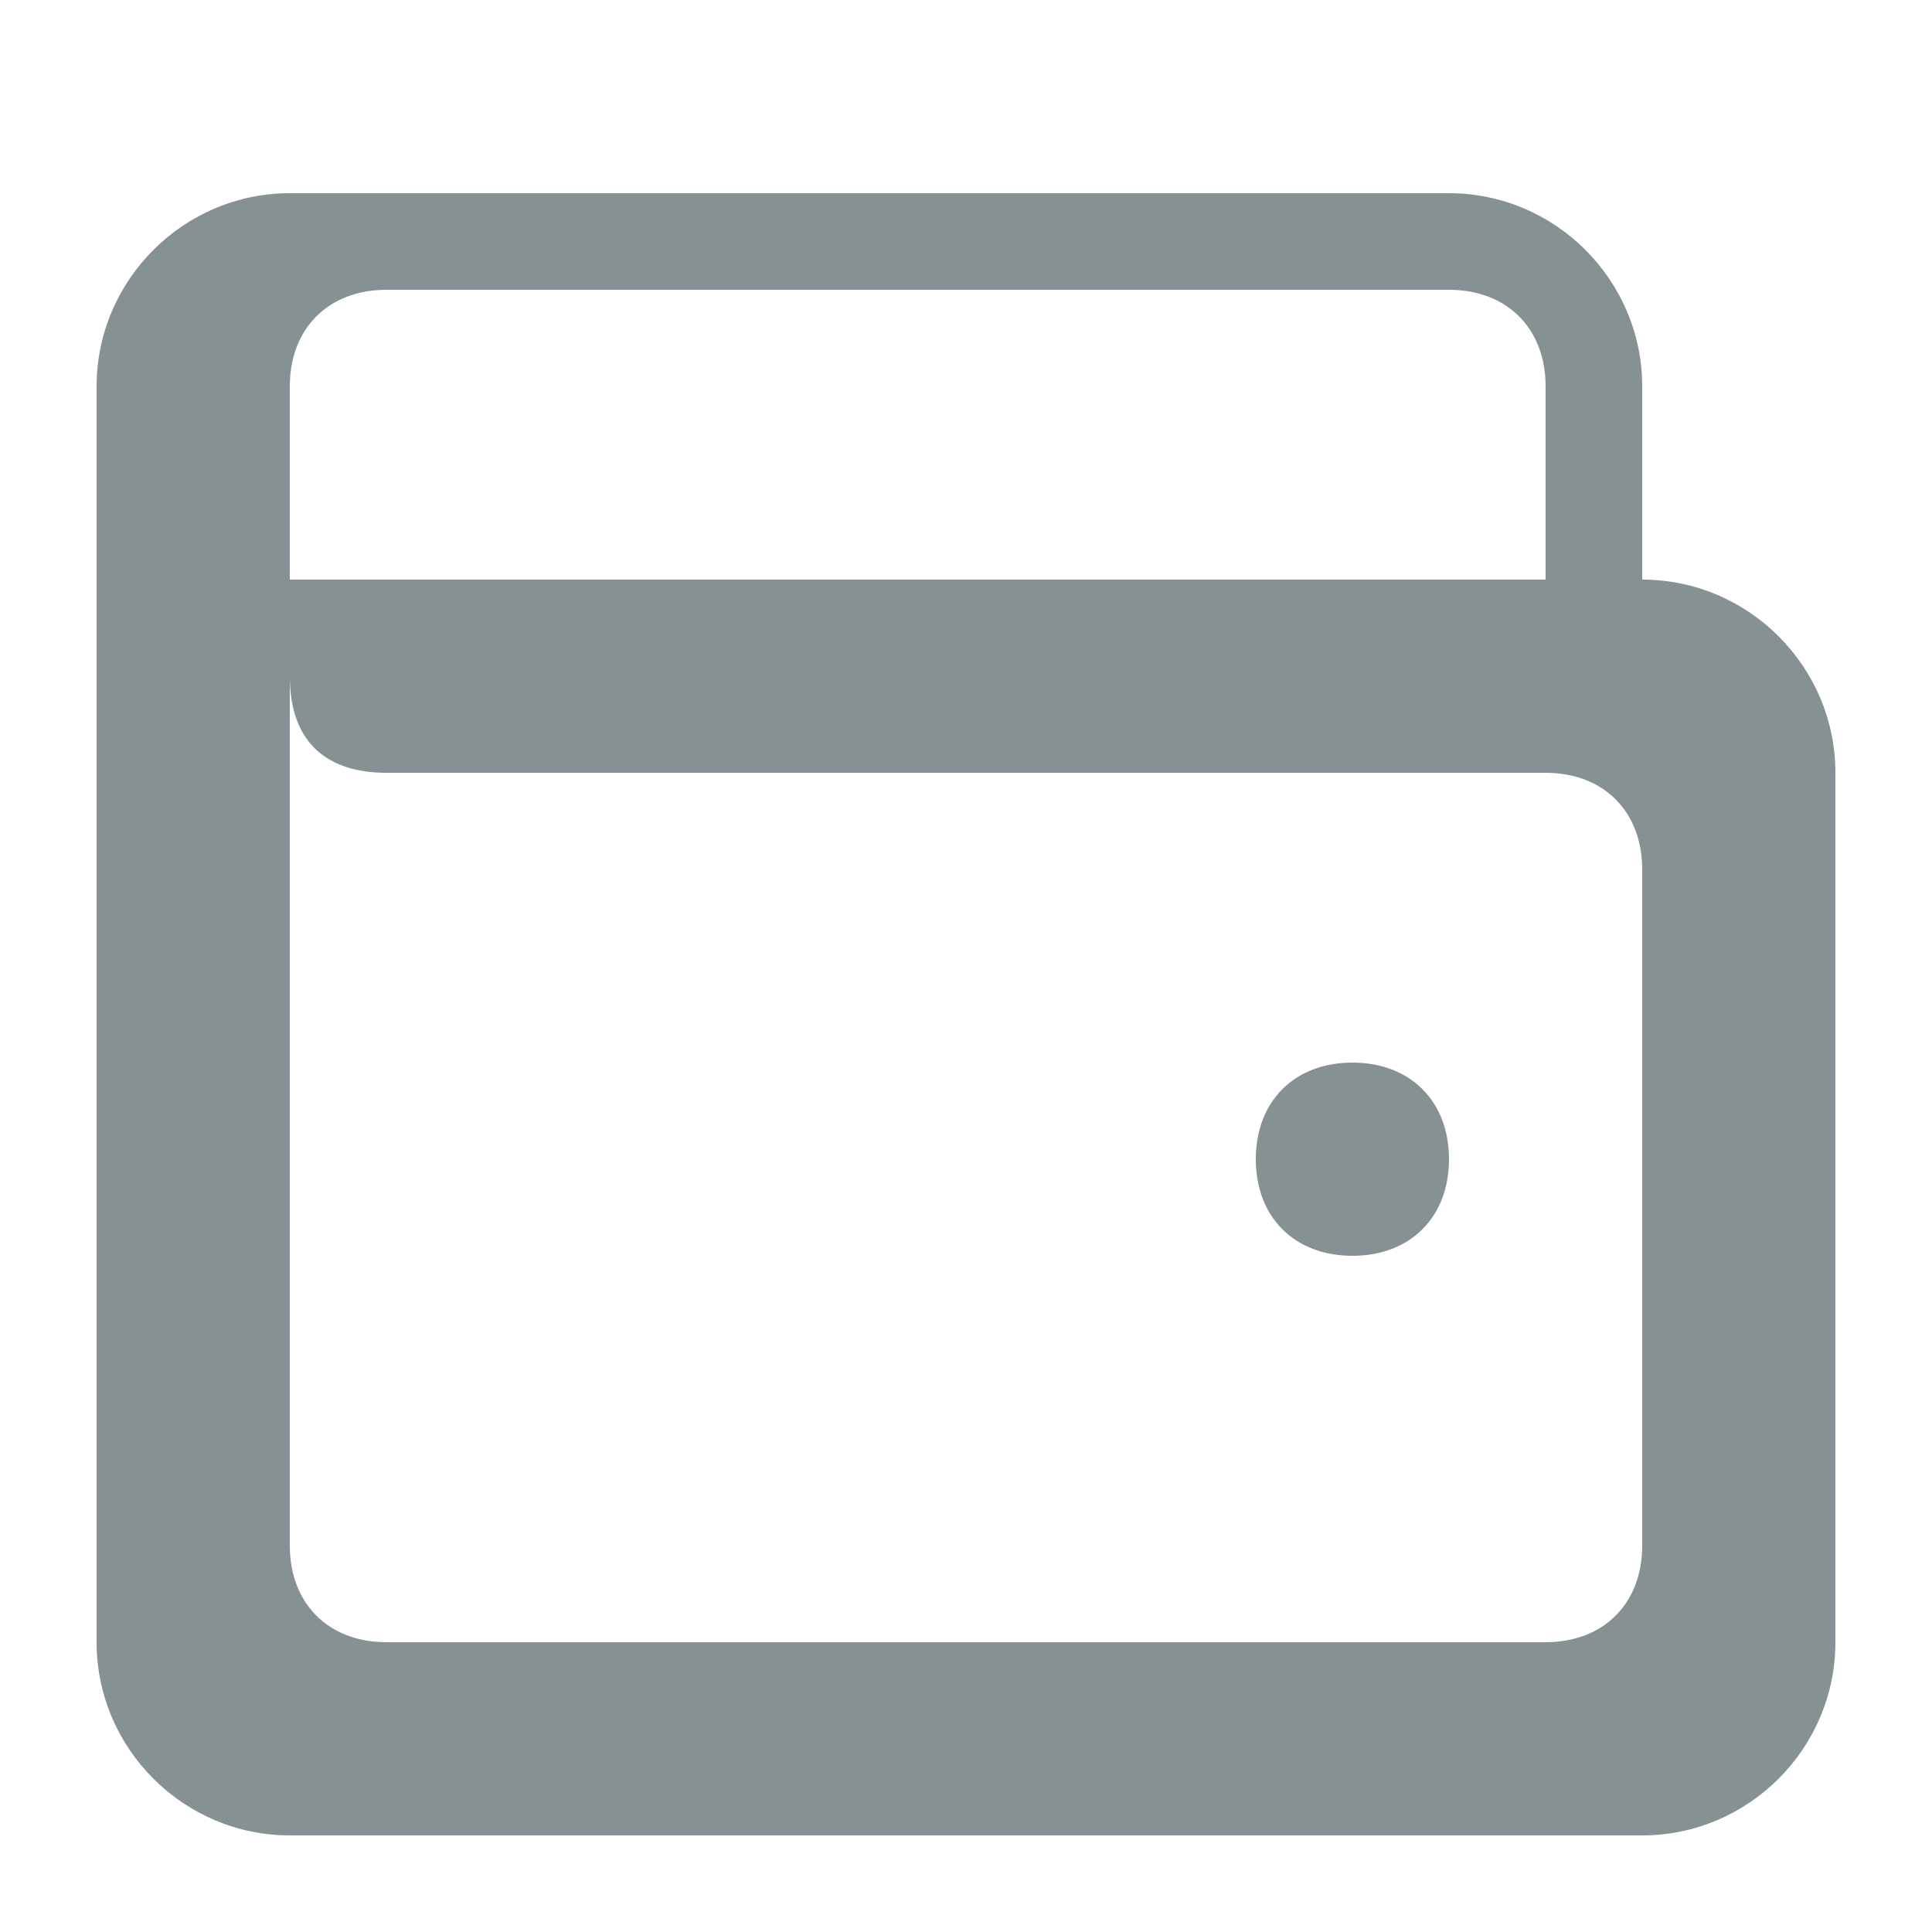
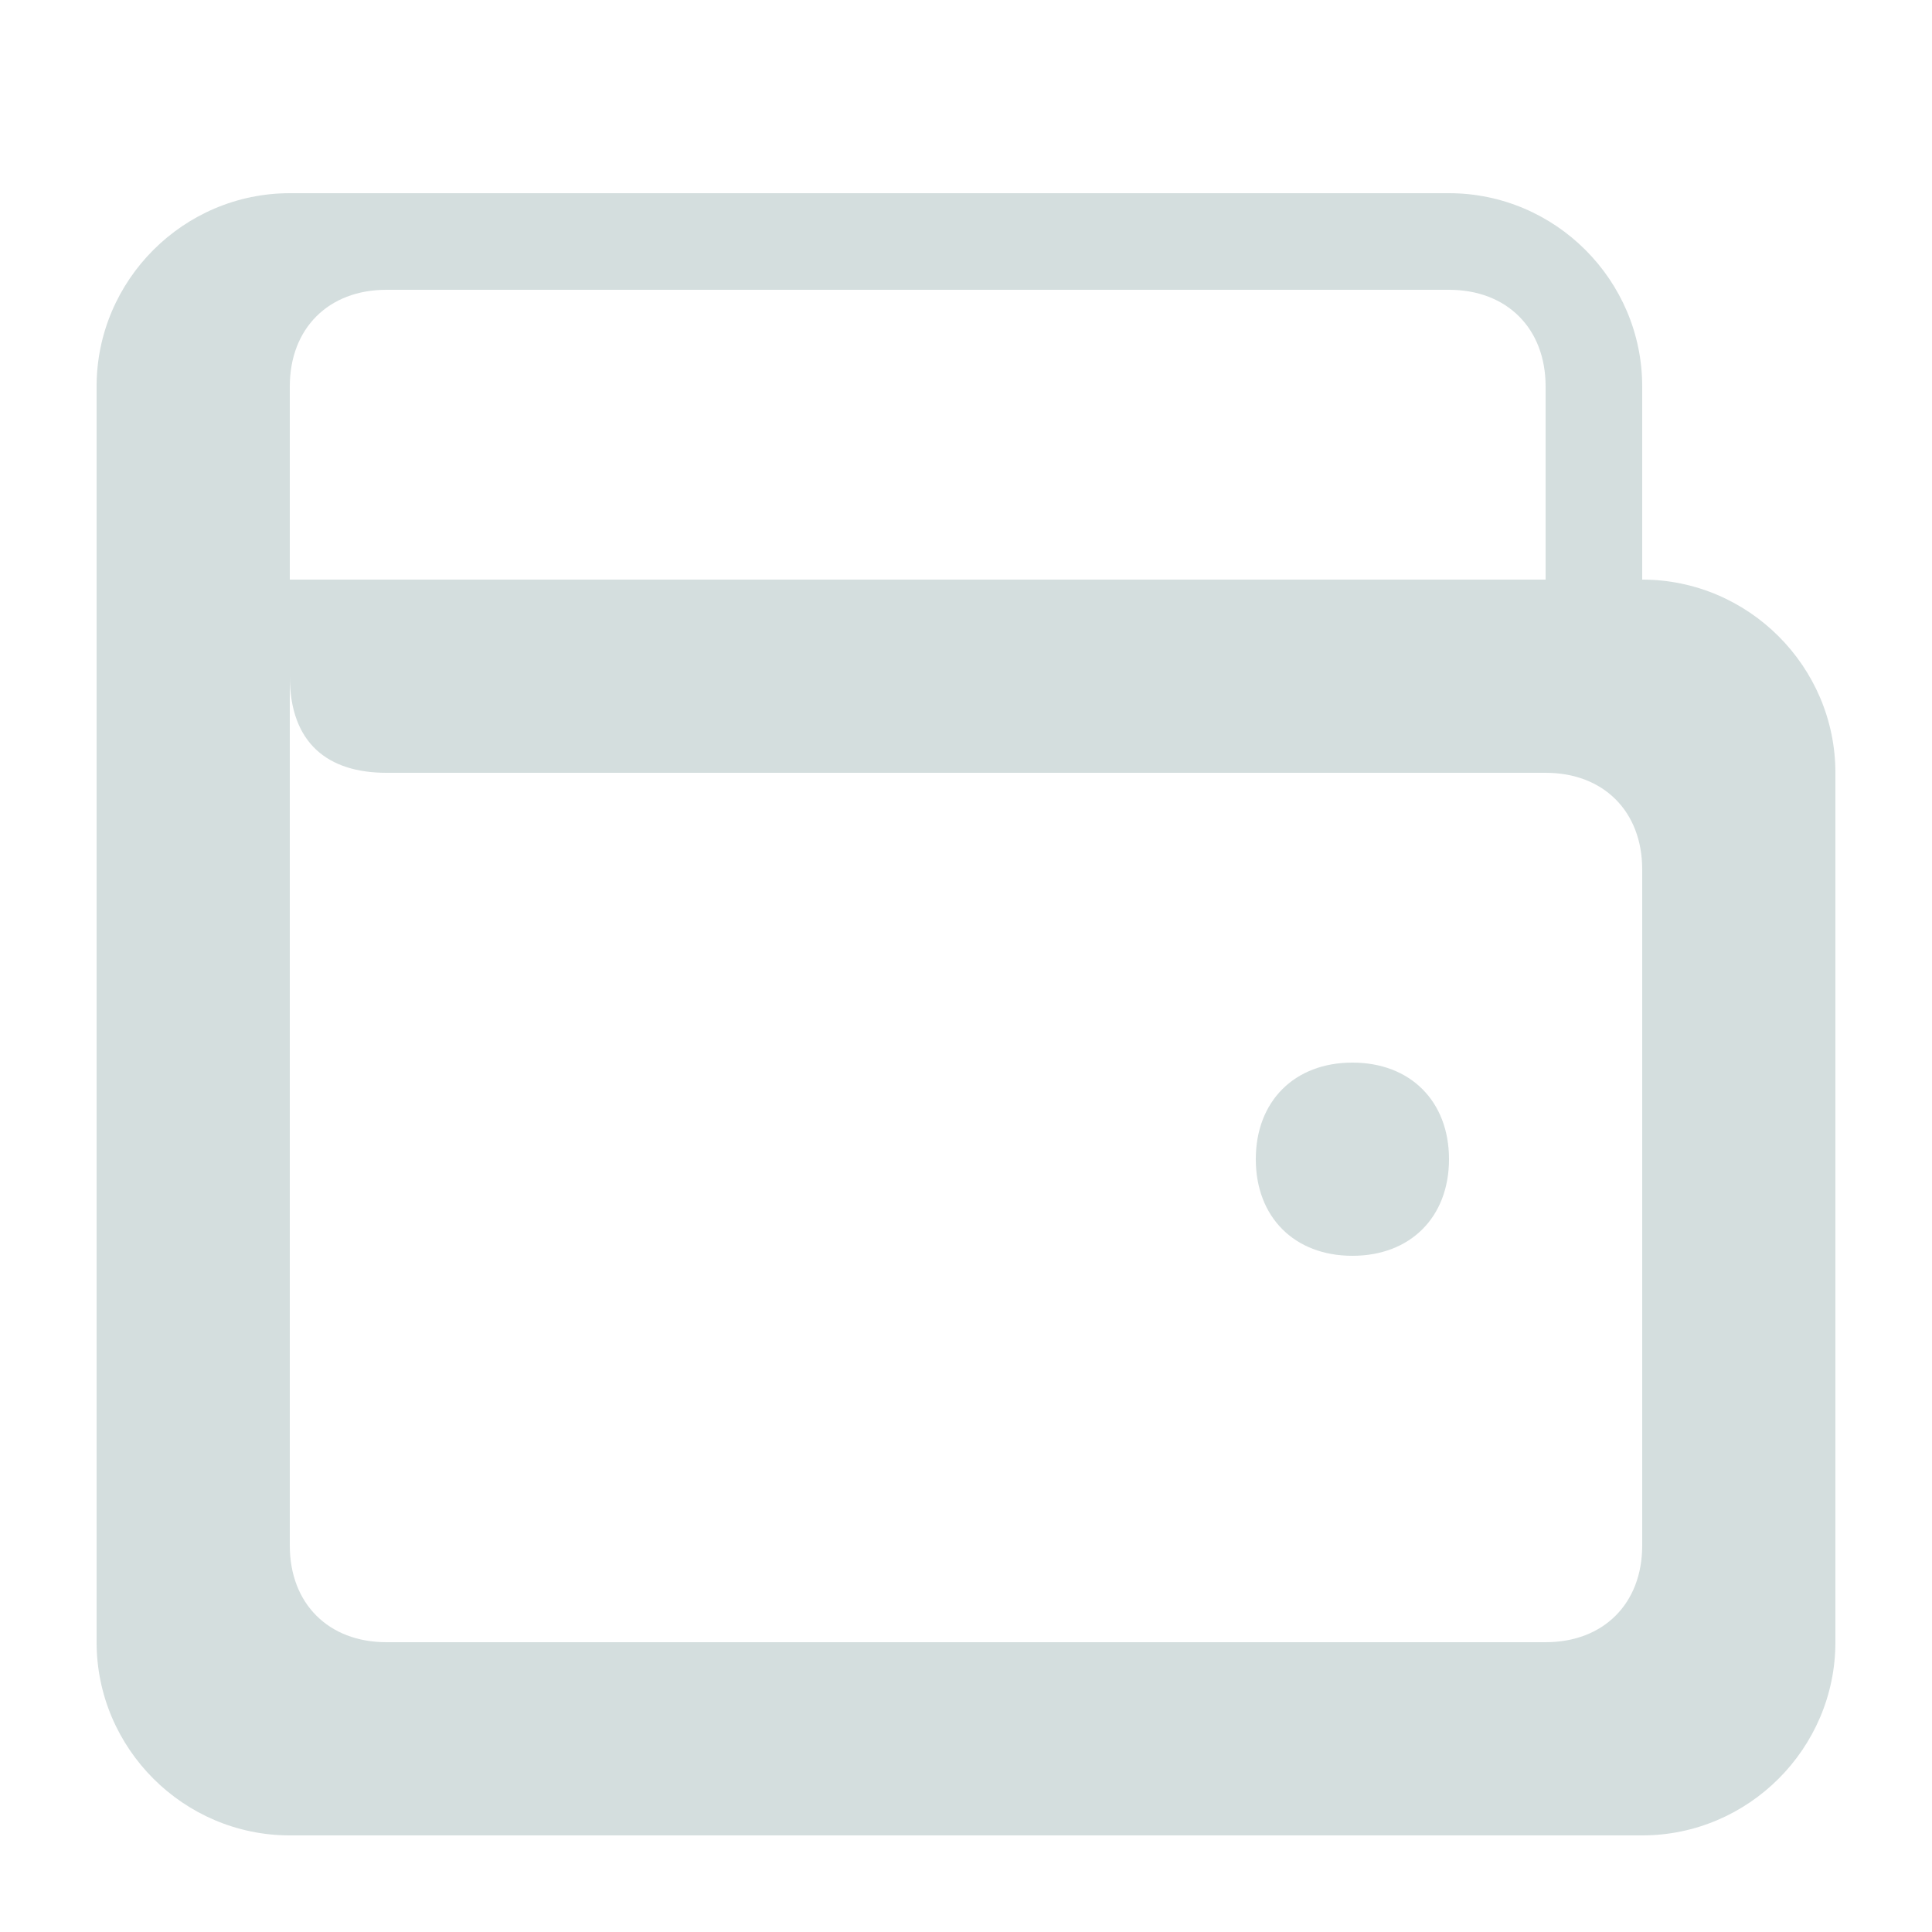
<svg xmlns="http://www.w3.org/2000/svg" version="1.1" id="Слой_1" x="0px" y="0px" viewBox="0 0 20 20" style="enable-background:new 0 0 20 20;" xml:space="preserve">
  <style type="text/css">
	.st0{fill:none;}
- 	.st1{fill:#869193;}
+ 	.st1{fill:#d4dede;}
</style>
  <rect x="0" class="st0" width="20" height="20" />
  <path class="st1" d="M17,6V4c0-1.1-0.9-2-2-2H3C1.9,2,1,2.9,1,4v13c0,1.1,0.9,2,2,2h14c1.1,0,2-0.9,2-2V8C19,6.9,18.1,6,17,6z M3,4  c0-0.6,0.4-1,1-1h11c0.6,0,1,0.4,1,1s0,2,0,2H3V4z M17,16c0,0.6-0.4,1-1,1H4c-0.6,0-1-0.4-1-1V7c0,0.7,0.4,1,1,1h12c0.6,0,1,0.4,1,1  V16z M14,11c-0.6,0-1,0.4-1,1s0.4,1,1,1s1-0.4,1-1S14.6,11,14,11z" />
</svg>
